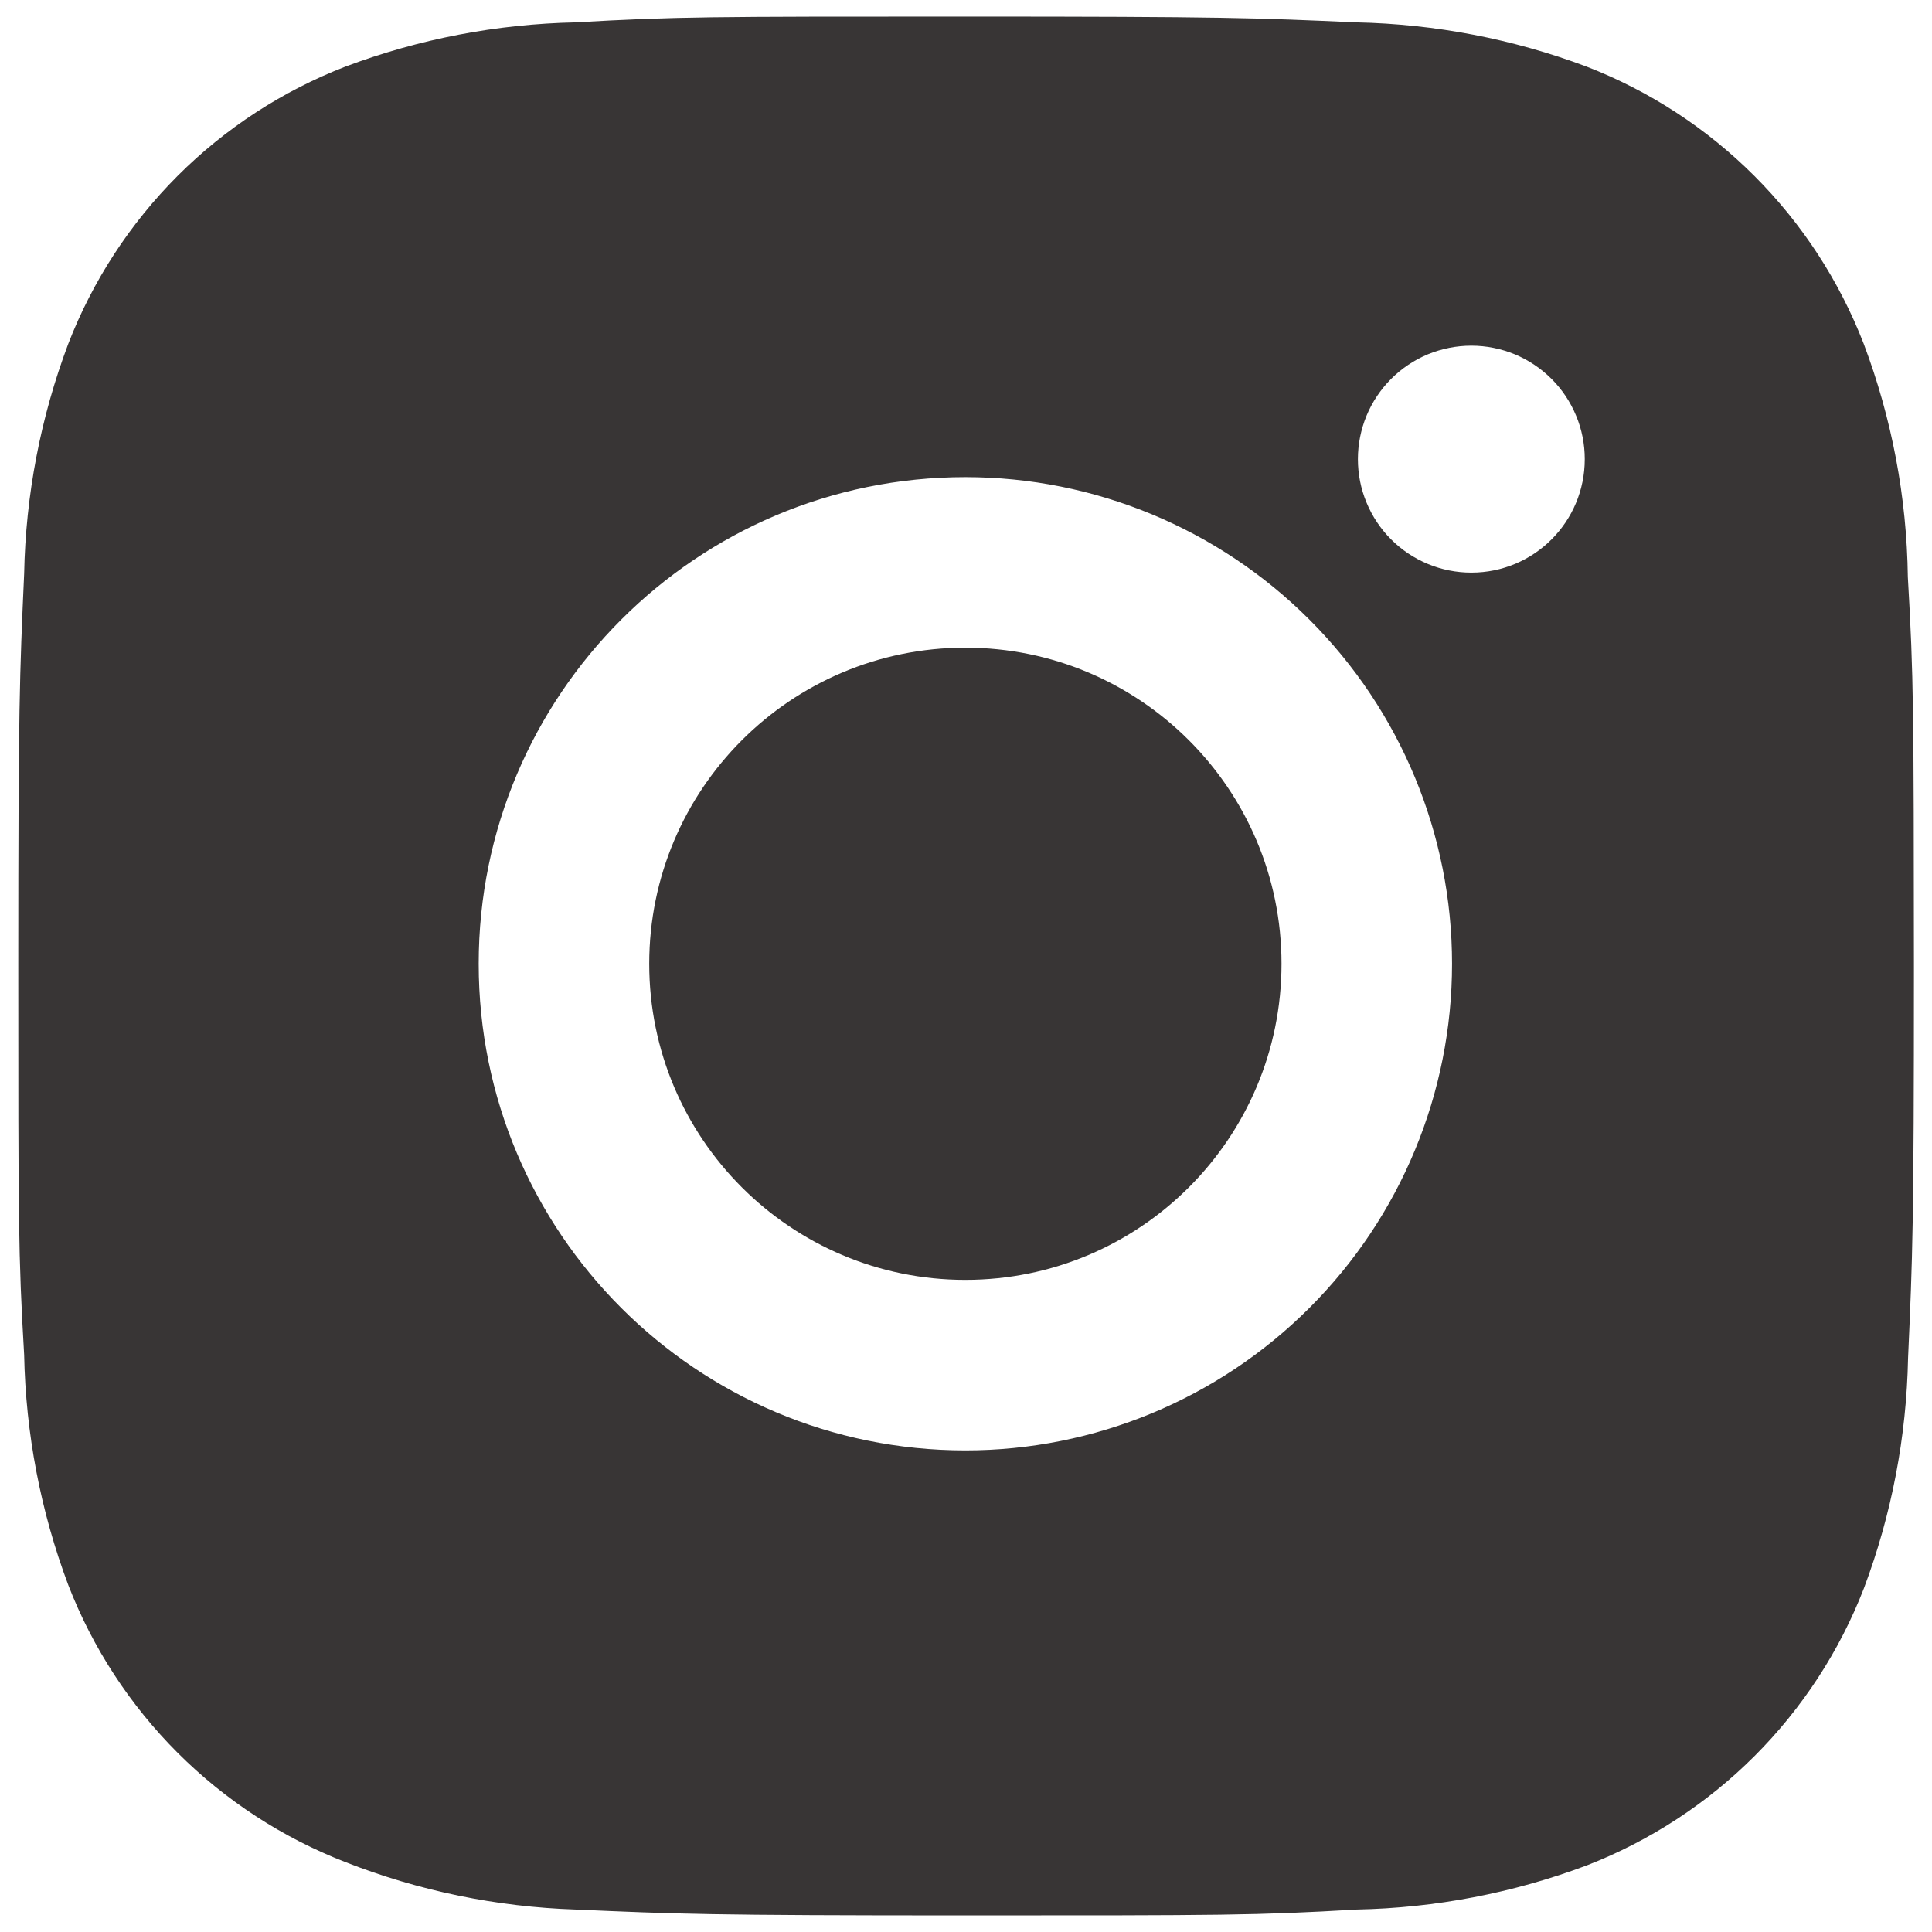
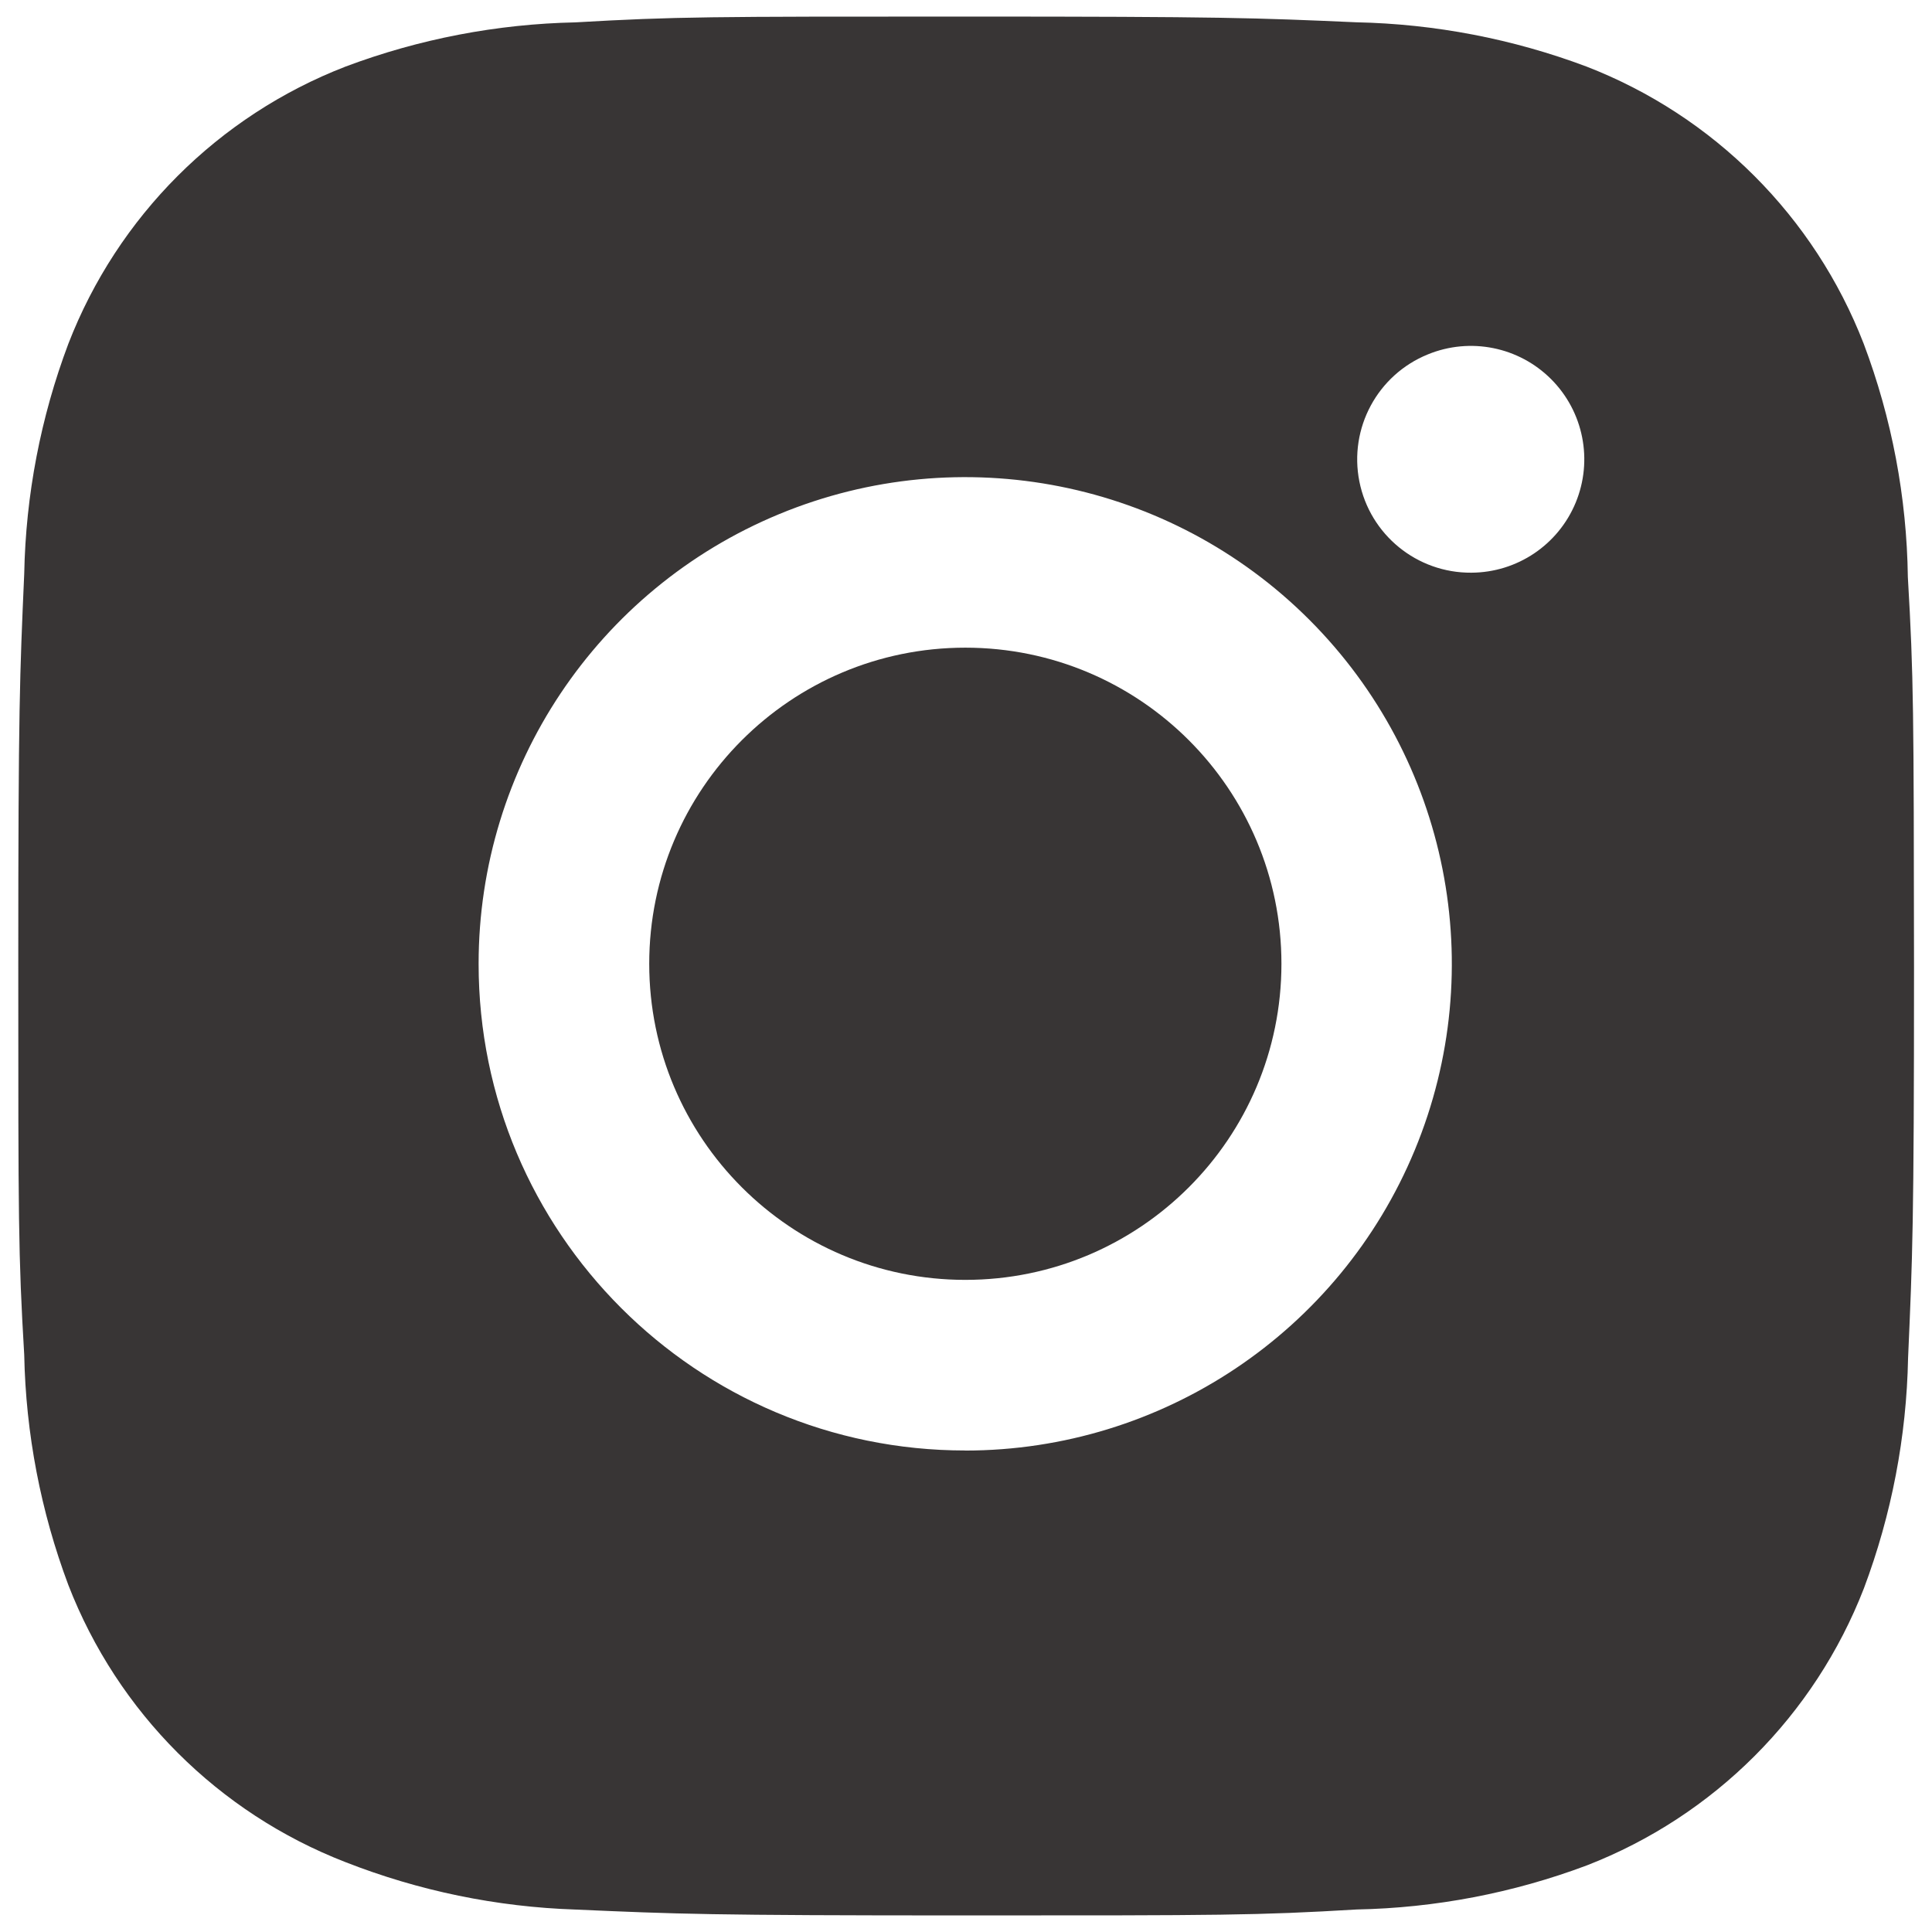
- <svg xmlns="http://www.w3.org/2000/svg" width="26" height="26" viewBox="0 0 26 26" fill="none">
-   <path d="M25.675 7.765C25.661 6.692 25.46 5.63 25.081 4.626C24.753 3.779 24.252 3.01 23.61 2.368C22.967 1.725 22.198 1.224 21.351 0.896C20.36 0.524 19.313 0.323 18.254 0.301C16.892 0.24 16.459 0.223 13 0.223C9.54 0.223 9.097 0.223 7.744 0.301C6.686 0.323 5.639 0.524 4.649 0.896C3.802 1.224 3.032 1.725 2.39 2.367C1.748 3.01 1.247 3.779 0.919 4.626C0.546 5.616 0.345 6.663 0.325 7.721C0.264 9.086 0.246 9.518 0.246 12.977C0.246 16.437 0.246 16.879 0.325 18.233C0.346 19.293 0.546 20.338 0.919 21.331C1.247 22.178 1.749 22.947 2.391 23.589C3.034 24.231 3.803 24.732 4.65 25.06C5.638 25.447 6.685 25.663 7.746 25.698C9.11 25.758 9.542 25.777 13.001 25.777C16.461 25.777 16.904 25.777 18.257 25.698C19.316 25.677 20.363 25.476 21.354 25.104C22.201 24.775 22.97 24.274 23.612 23.632C24.254 22.99 24.756 22.221 25.084 21.374C25.457 20.382 25.657 19.337 25.678 18.276C25.739 16.913 25.757 16.481 25.757 13.02C25.754 9.56 25.754 9.121 25.675 7.765V7.765ZM12.992 19.519C9.373 19.519 6.442 16.588 6.442 12.97C6.442 9.352 9.373 6.421 12.992 6.421C14.728 6.421 16.394 7.111 17.622 8.339C18.851 9.567 19.541 11.233 19.541 12.97C19.541 14.707 18.851 16.373 17.622 17.601C16.394 18.829 14.728 19.519 12.992 19.519V19.519ZM19.801 7.706C19.601 7.706 19.402 7.667 19.217 7.59C19.031 7.513 18.863 7.401 18.721 7.259C18.579 7.117 18.467 6.949 18.39 6.763C18.313 6.578 18.274 6.379 18.274 6.179C18.274 5.978 18.314 5.78 18.39 5.595C18.467 5.409 18.58 5.241 18.721 5.099C18.863 4.958 19.031 4.845 19.216 4.768C19.402 4.692 19.6 4.652 19.801 4.652C20.001 4.652 20.2 4.692 20.385 4.768C20.57 4.845 20.738 4.958 20.88 5.099C21.022 5.241 21.134 5.409 21.211 5.595C21.288 5.78 21.327 5.978 21.327 6.179C21.327 7.023 20.644 7.706 19.801 7.706Z" fill="#231F20" fill-opacity="0.9" />
-   <path d="M12.991 17.224C15.341 17.224 17.246 15.32 17.246 12.97C17.246 10.621 15.341 8.716 12.991 8.716C10.642 8.716 8.737 10.621 8.737 12.97C8.737 15.32 10.642 17.224 12.991 17.224Z" fill="#231F20" fill-opacity="0.9" />
+ <svg xmlns="http://www.w3.org/2000/svg" width="26" height="26" fill="none">
+   <path d="M25.675 7.765a9.252 9.252 0 00-.594-3.139 6.53 6.53 0 00-3.73-3.73A9.358 9.358 0 0018.254.3C16.892.24 16.46.223 13 .223c-3.46 0-3.903 0-5.256.078A9.358 9.358 0 004.65.896a6.527 6.527 0 00-3.73 3.73 9.285 9.285 0 00-.594 3.095c-.06 1.365-.08 1.797-.08 5.256 0 3.46 0 3.902.08 5.256a9.344 9.344 0 00.594 3.098A6.53 6.53 0 004.65 25.06a9.326 9.326 0 003.096.638c1.364.06 1.796.079 5.255.079 3.46 0 3.903 0 5.256-.08a9.333 9.333 0 003.097-.593 6.537 6.537 0 003.73-3.73 9.329 9.329 0 00.594-3.098c.06-1.363.08-1.795.08-5.256-.004-3.46-.004-3.899-.083-5.255zM12.99 19.52a6.548 6.548 0 01-6.549-6.549 6.548 6.548 0 0111.18-4.63 6.55 6.55 0 01-4.63 11.18zm6.81-11.813a1.525 1.525 0 01-.584-2.938 1.526 1.526 0 11.584 2.938z" fill="#231F20" fill-opacity=".9" />
+   <path d="M12.991 17.224a4.254 4.254 0 100-8.508 4.254 4.254 0 000 8.508z" fill="#231F20" fill-opacity=".9" />
</svg>
